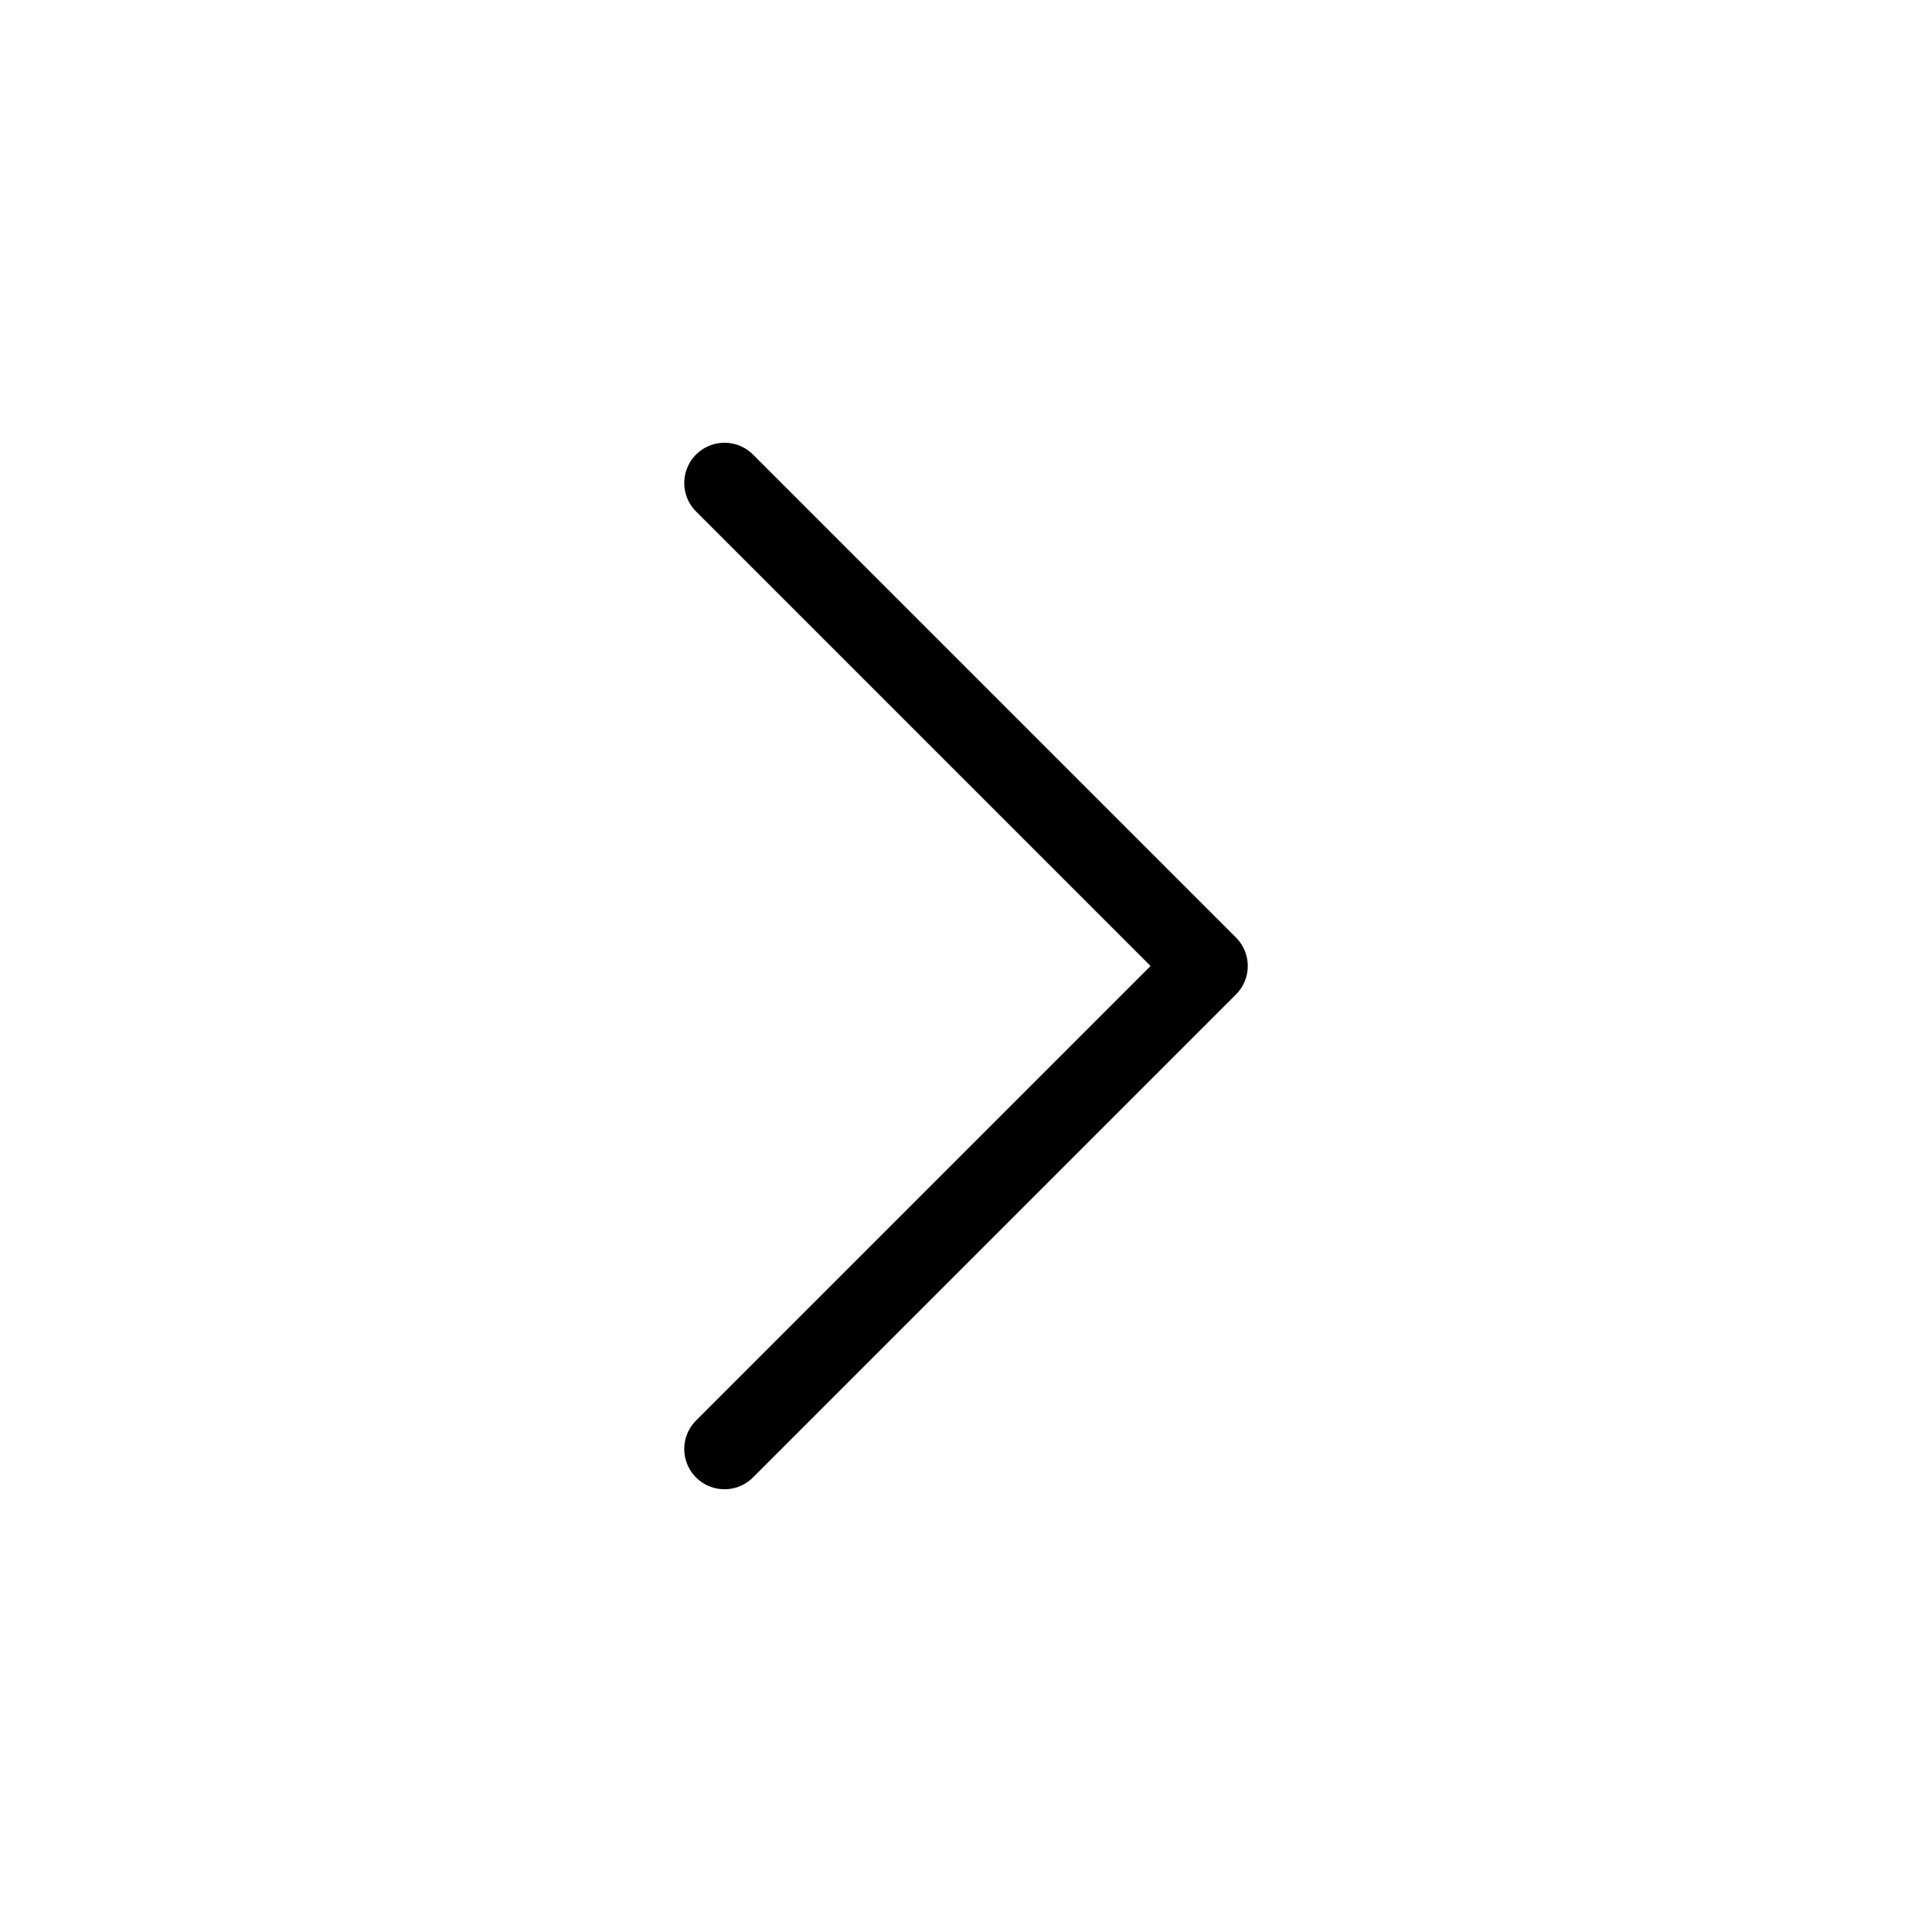
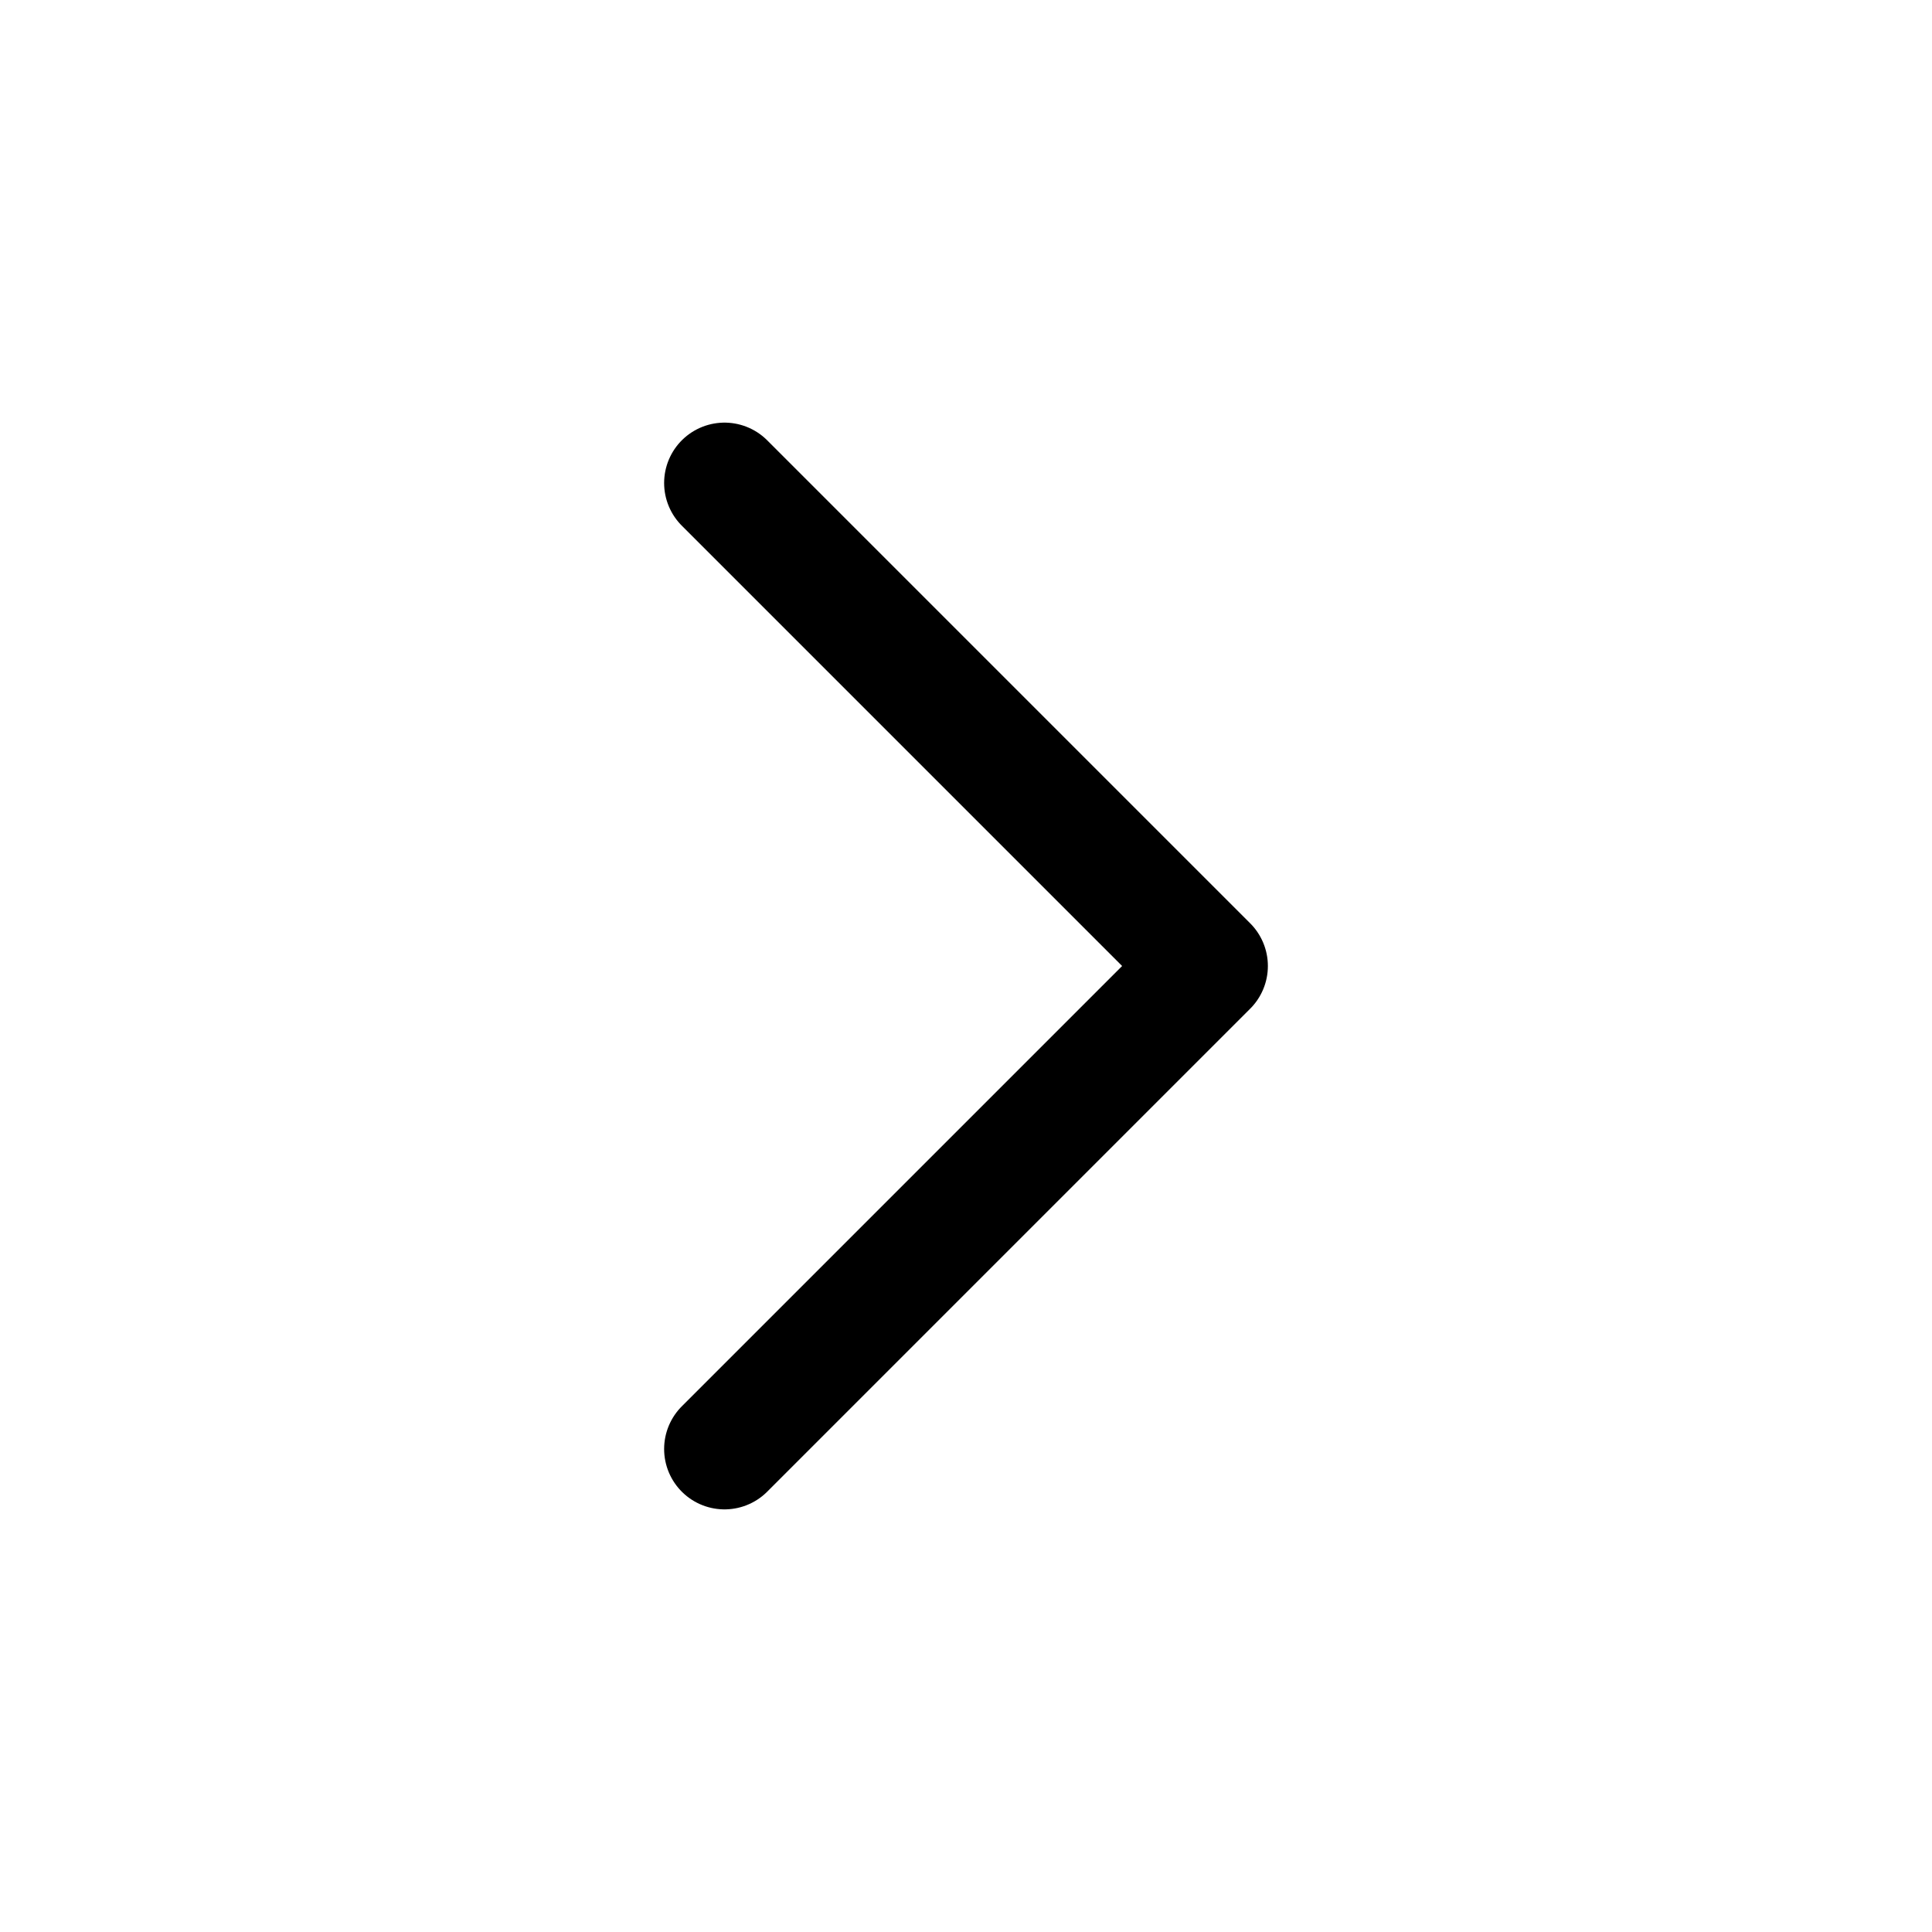
- <svg xmlns="http://www.w3.org/2000/svg" width="24" height="24" viewBox="0 0 24 24" fill="none" stroke="currentColor" stroke-width="1" stroke-linecap="round" stroke-linejoin="round" class="lucide lucide-chevron-right-icon lucide-chevron-right">
+ <svg xmlns="http://www.w3.org/2000/svg" width="24" height="24" viewBox="0 0 24 24" fill="none" stroke="currentColor" stroke-width="1.5" stroke-linecap="round" stroke-linejoin="round" class="lucide lucide-chevron-right-icon lucide-chevron-right">
  <path d="m9 18 6-6-6-6" />
</svg>
